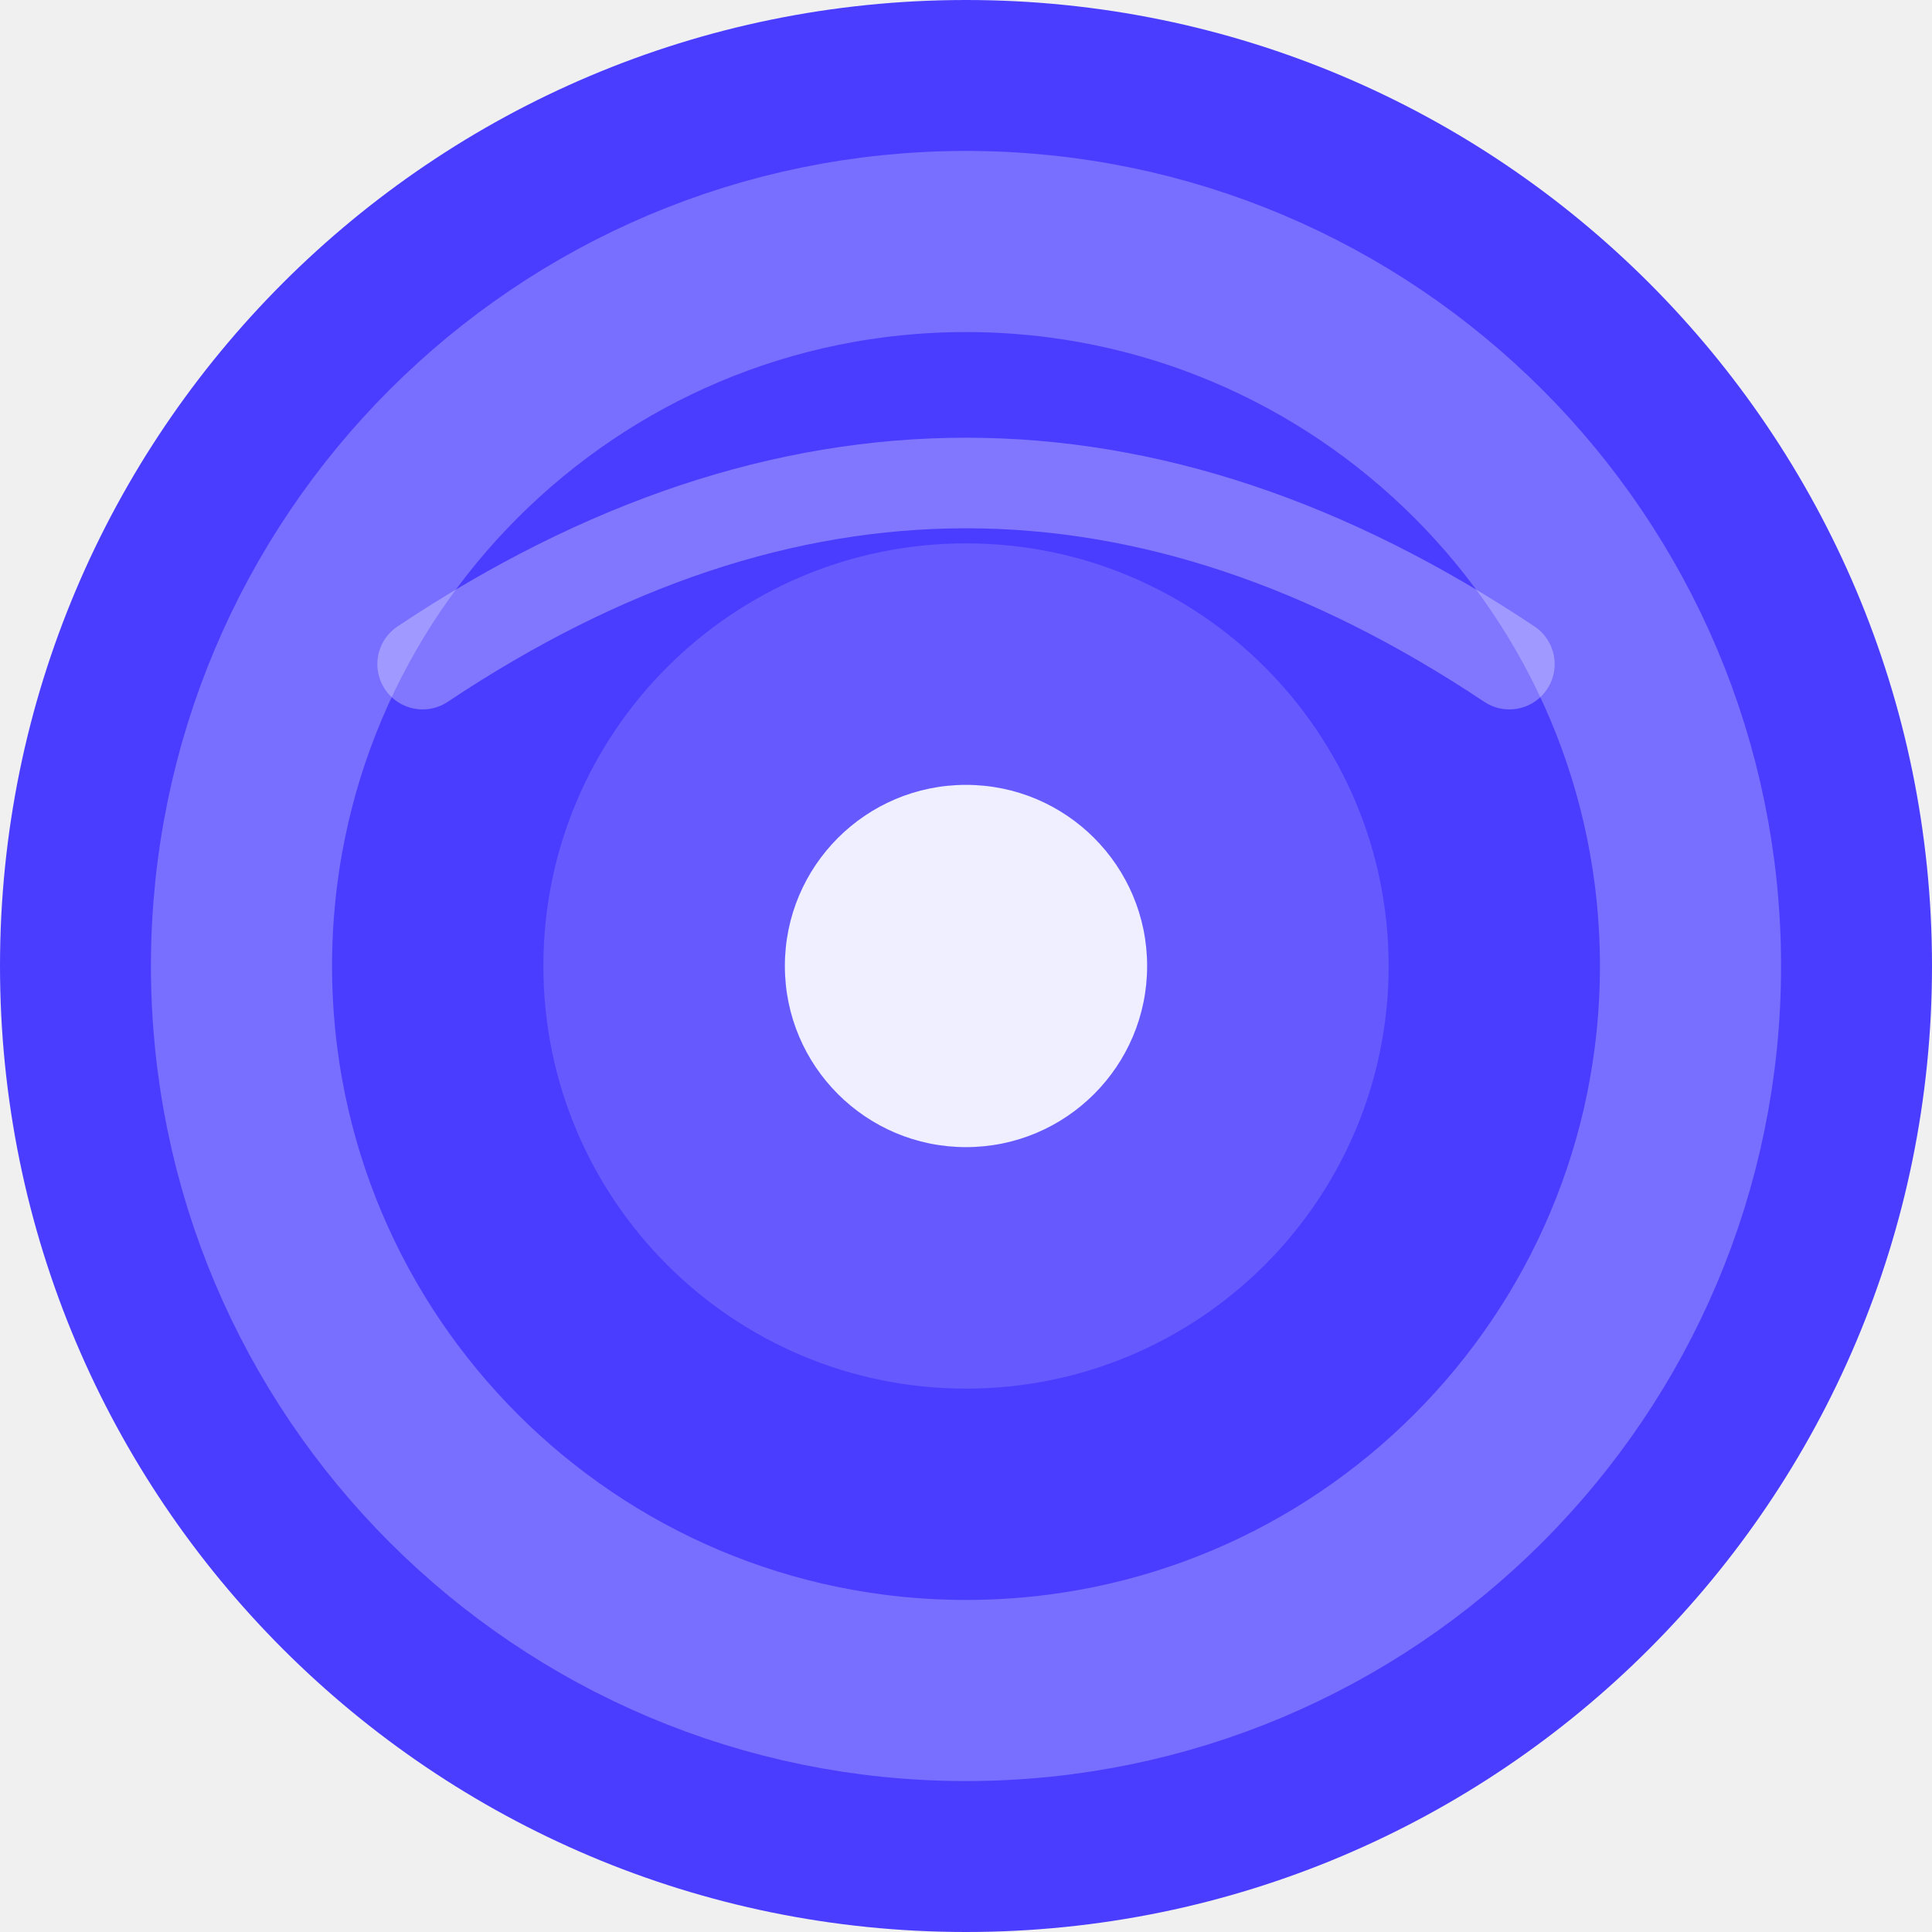
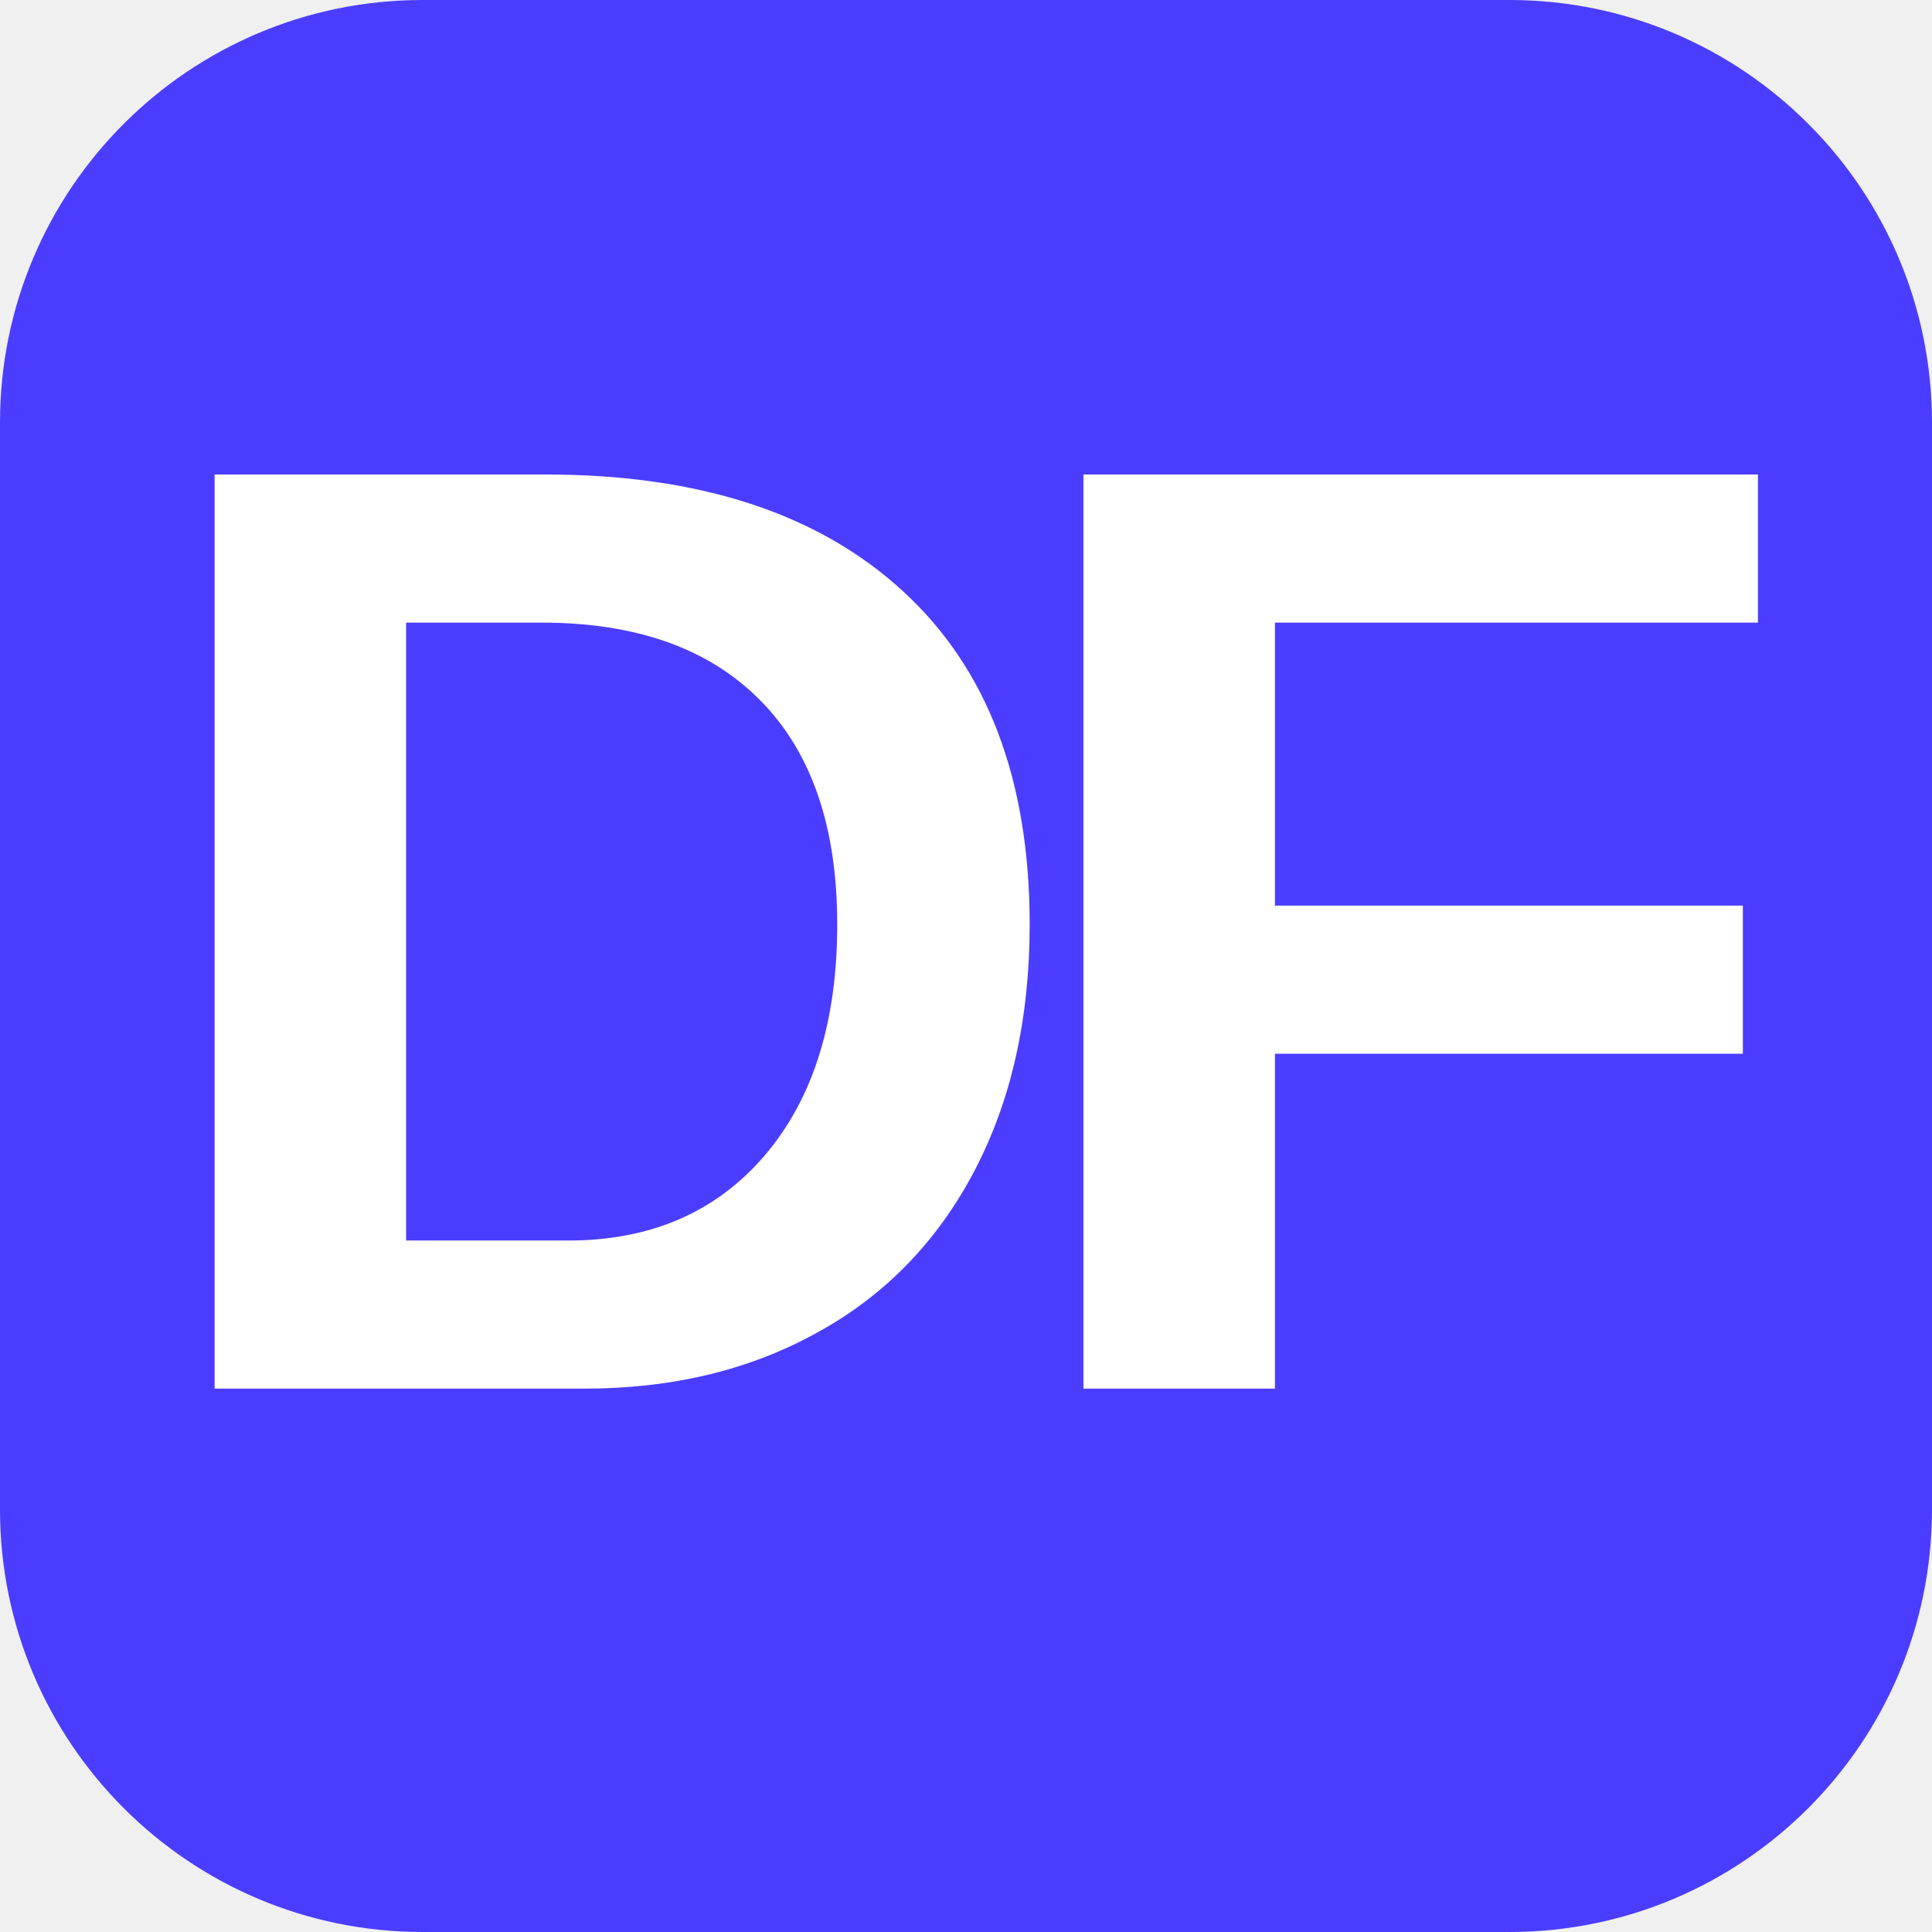
- <svg xmlns="http://www.w3.org/2000/svg" viewBox="0 0 32 32" fill="none">
-   <circle cx="16" cy="16" r="16" fill="#4B3DFF" />
-   <circle cx="16" cy="16" r="12" fill="none" stroke="rgba(255,255,255,0.25)" stroke-width="3" />
-   <circle cx="16" cy="16" r="7" fill="rgba(255,255,255,0.15)" />
-   <circle cx="16" cy="16" r="3" fill="white" opacity="0.9" />
-   <path d="M 7 11 Q 16 5 25 11" stroke="rgba(255,255,255,0.3)" stroke-width="1.5" fill="none" stroke-linecap="round" />
+ <svg xmlns="http://www.w3.org/2000/svg" viewBox="0 0 32 32">
+   <rect width="32" height="32" rx="7" fill="#4B3DFF" />
+   <text x="16" y="23" font-family="system-ui, -apple-system, 'Helvetica Neue', Arial, sans-serif" font-size="22" font-weight="900" text-anchor="middle" letter-spacing="-1.5" fill="#ffffff">DF</text>
</svg>
